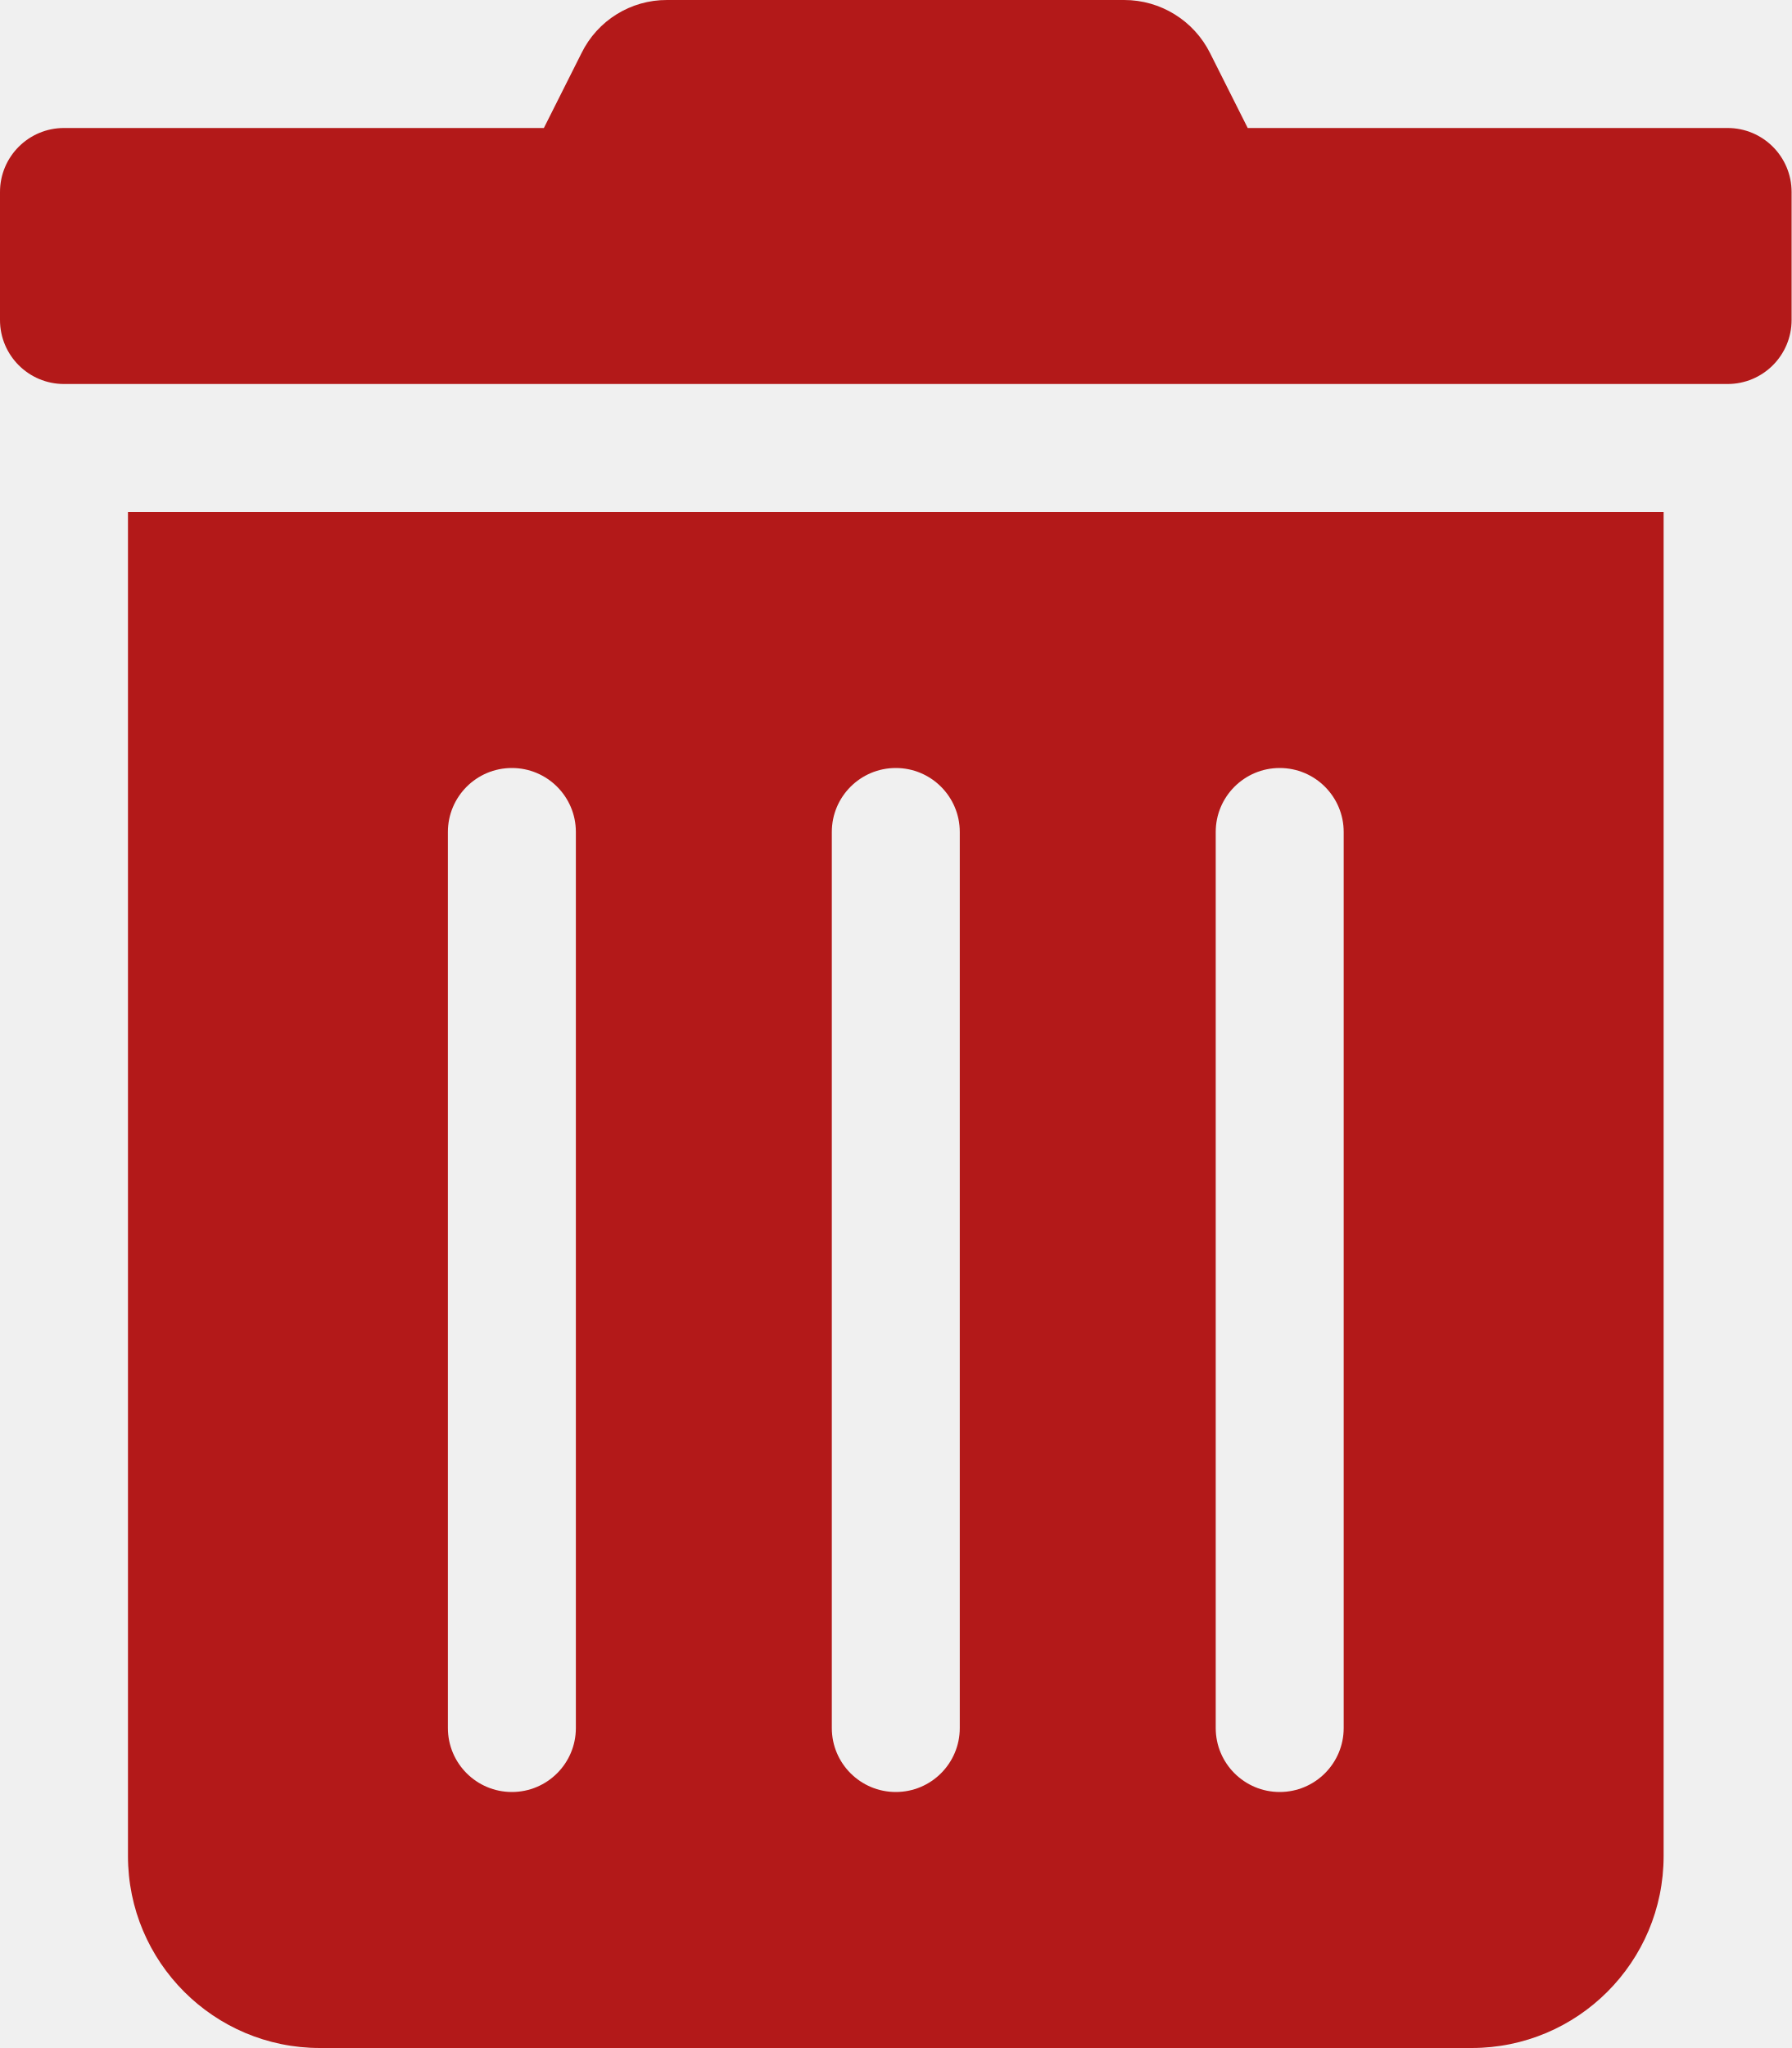
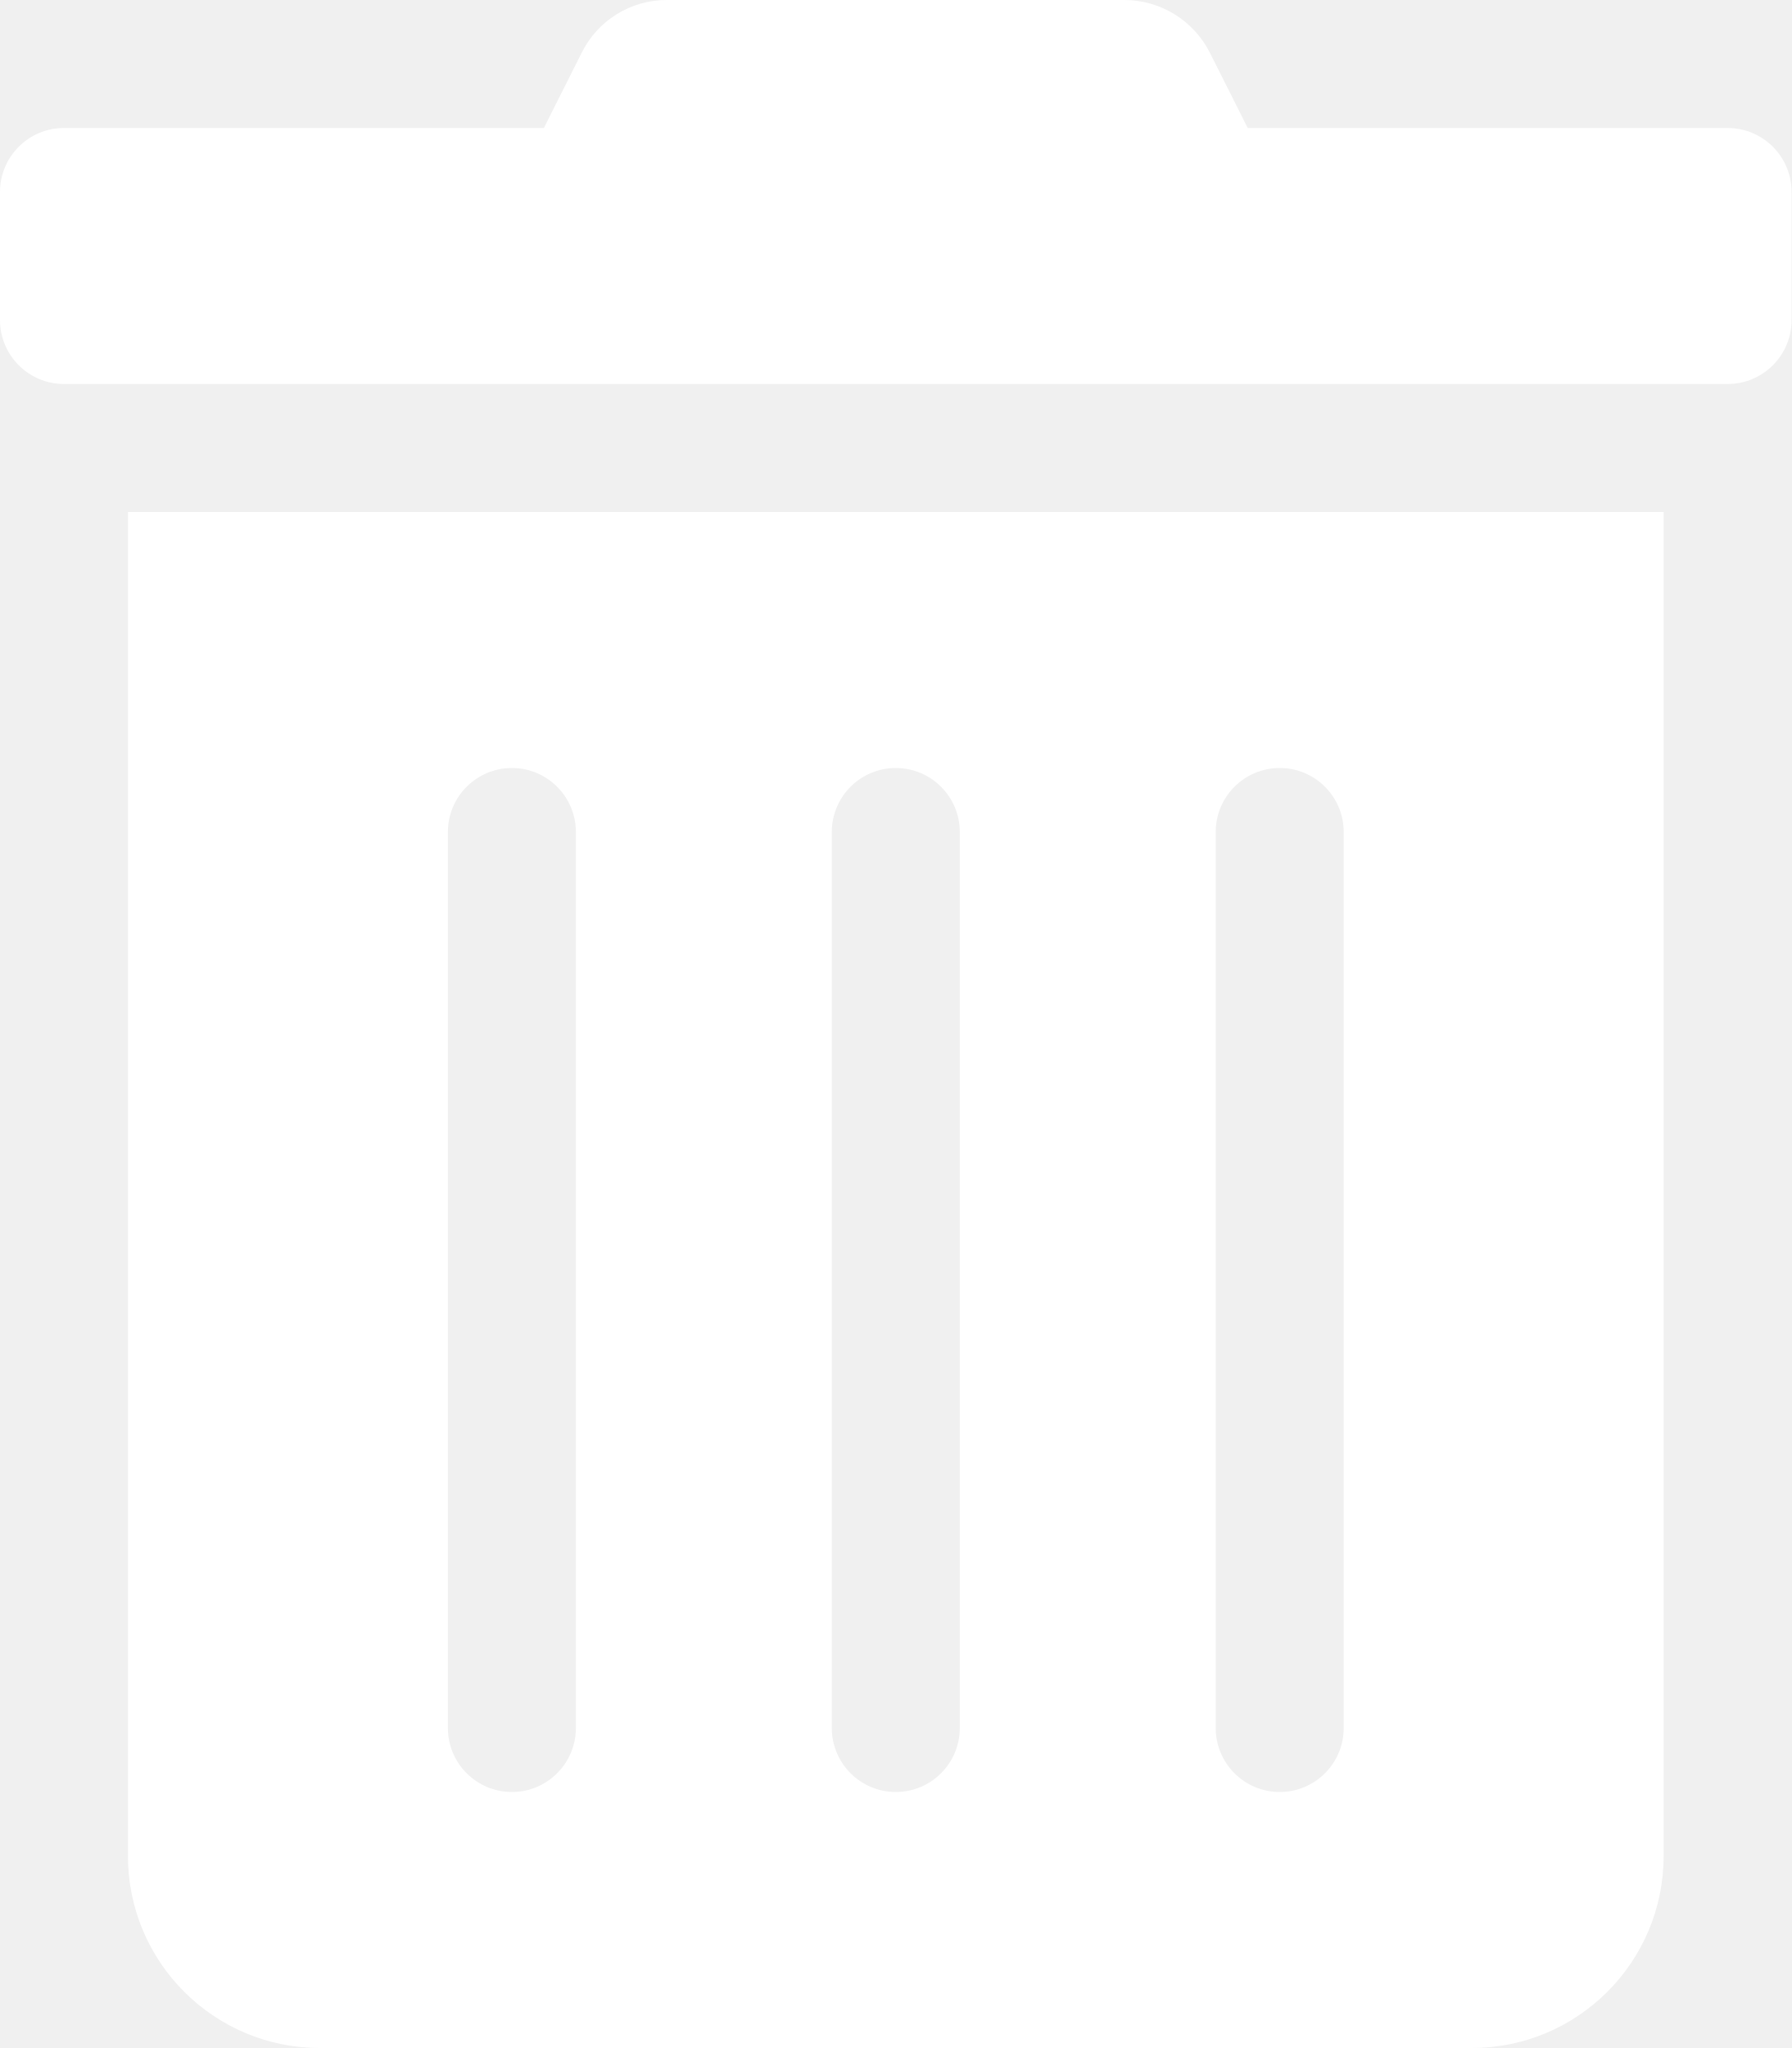
<svg xmlns="http://www.w3.org/2000/svg" aria-hidden="true" focusable="false" data-prefix="fas" data-icon="trash-alt" class="svg-inline--fa fa-trash-alt fa-w-14" role="img" viewBox="0 0 448 512">
-   <path fill="#b31919" d="M32 464a48 48 0 0 0 48 48h288a48 48 0 0 0 48-48V128H32zm272-256a16 16 0 0 1 32 0v224a16 16 0 0 1-32 0zm-96 0a16 16 0 0 1 32 0v224a16 16 0 0 1-32 0zm-96 0a16 16 0 0 1 32 0v224a16 16 0 0 1-32 0zM432 32H312l-9.4-18.7A24 24 0 0 0 281.1 0H166.8a23.72 23.72 0 0 0-21.4 13.3L136 32H16A16 16 0 0 0 0 48v32a16 16 0 0 0 16 16h416a16 16 0 0 0 16-16V48a16 16 0 0 0-16-16z" />
+   <path fill="#fff" d="M32 464a48 48 0 0 0 48 48h288a48 48 0 0 0 48-48V128H32zm272-256a16 16 0 0 1 32 0v224a16 16 0 0 1-32 0zm-96 0a16 16 0 0 1 32 0v224a16 16 0 0 1-32 0zm-96 0a16 16 0 0 1 32 0v224a16 16 0 0 1-32 0zM432 32H312l-9.4-18.7A24 24 0 0 0 281.1 0H166.8a23.72 23.72 0 0 0-21.4 13.3L136 32H16A16 16 0 0 0 0 48v32a16 16 0 0 0 16 16h416a16 16 0 0 0 16-16V48a16 16 0 0 0-16-16z" />
</svg>
